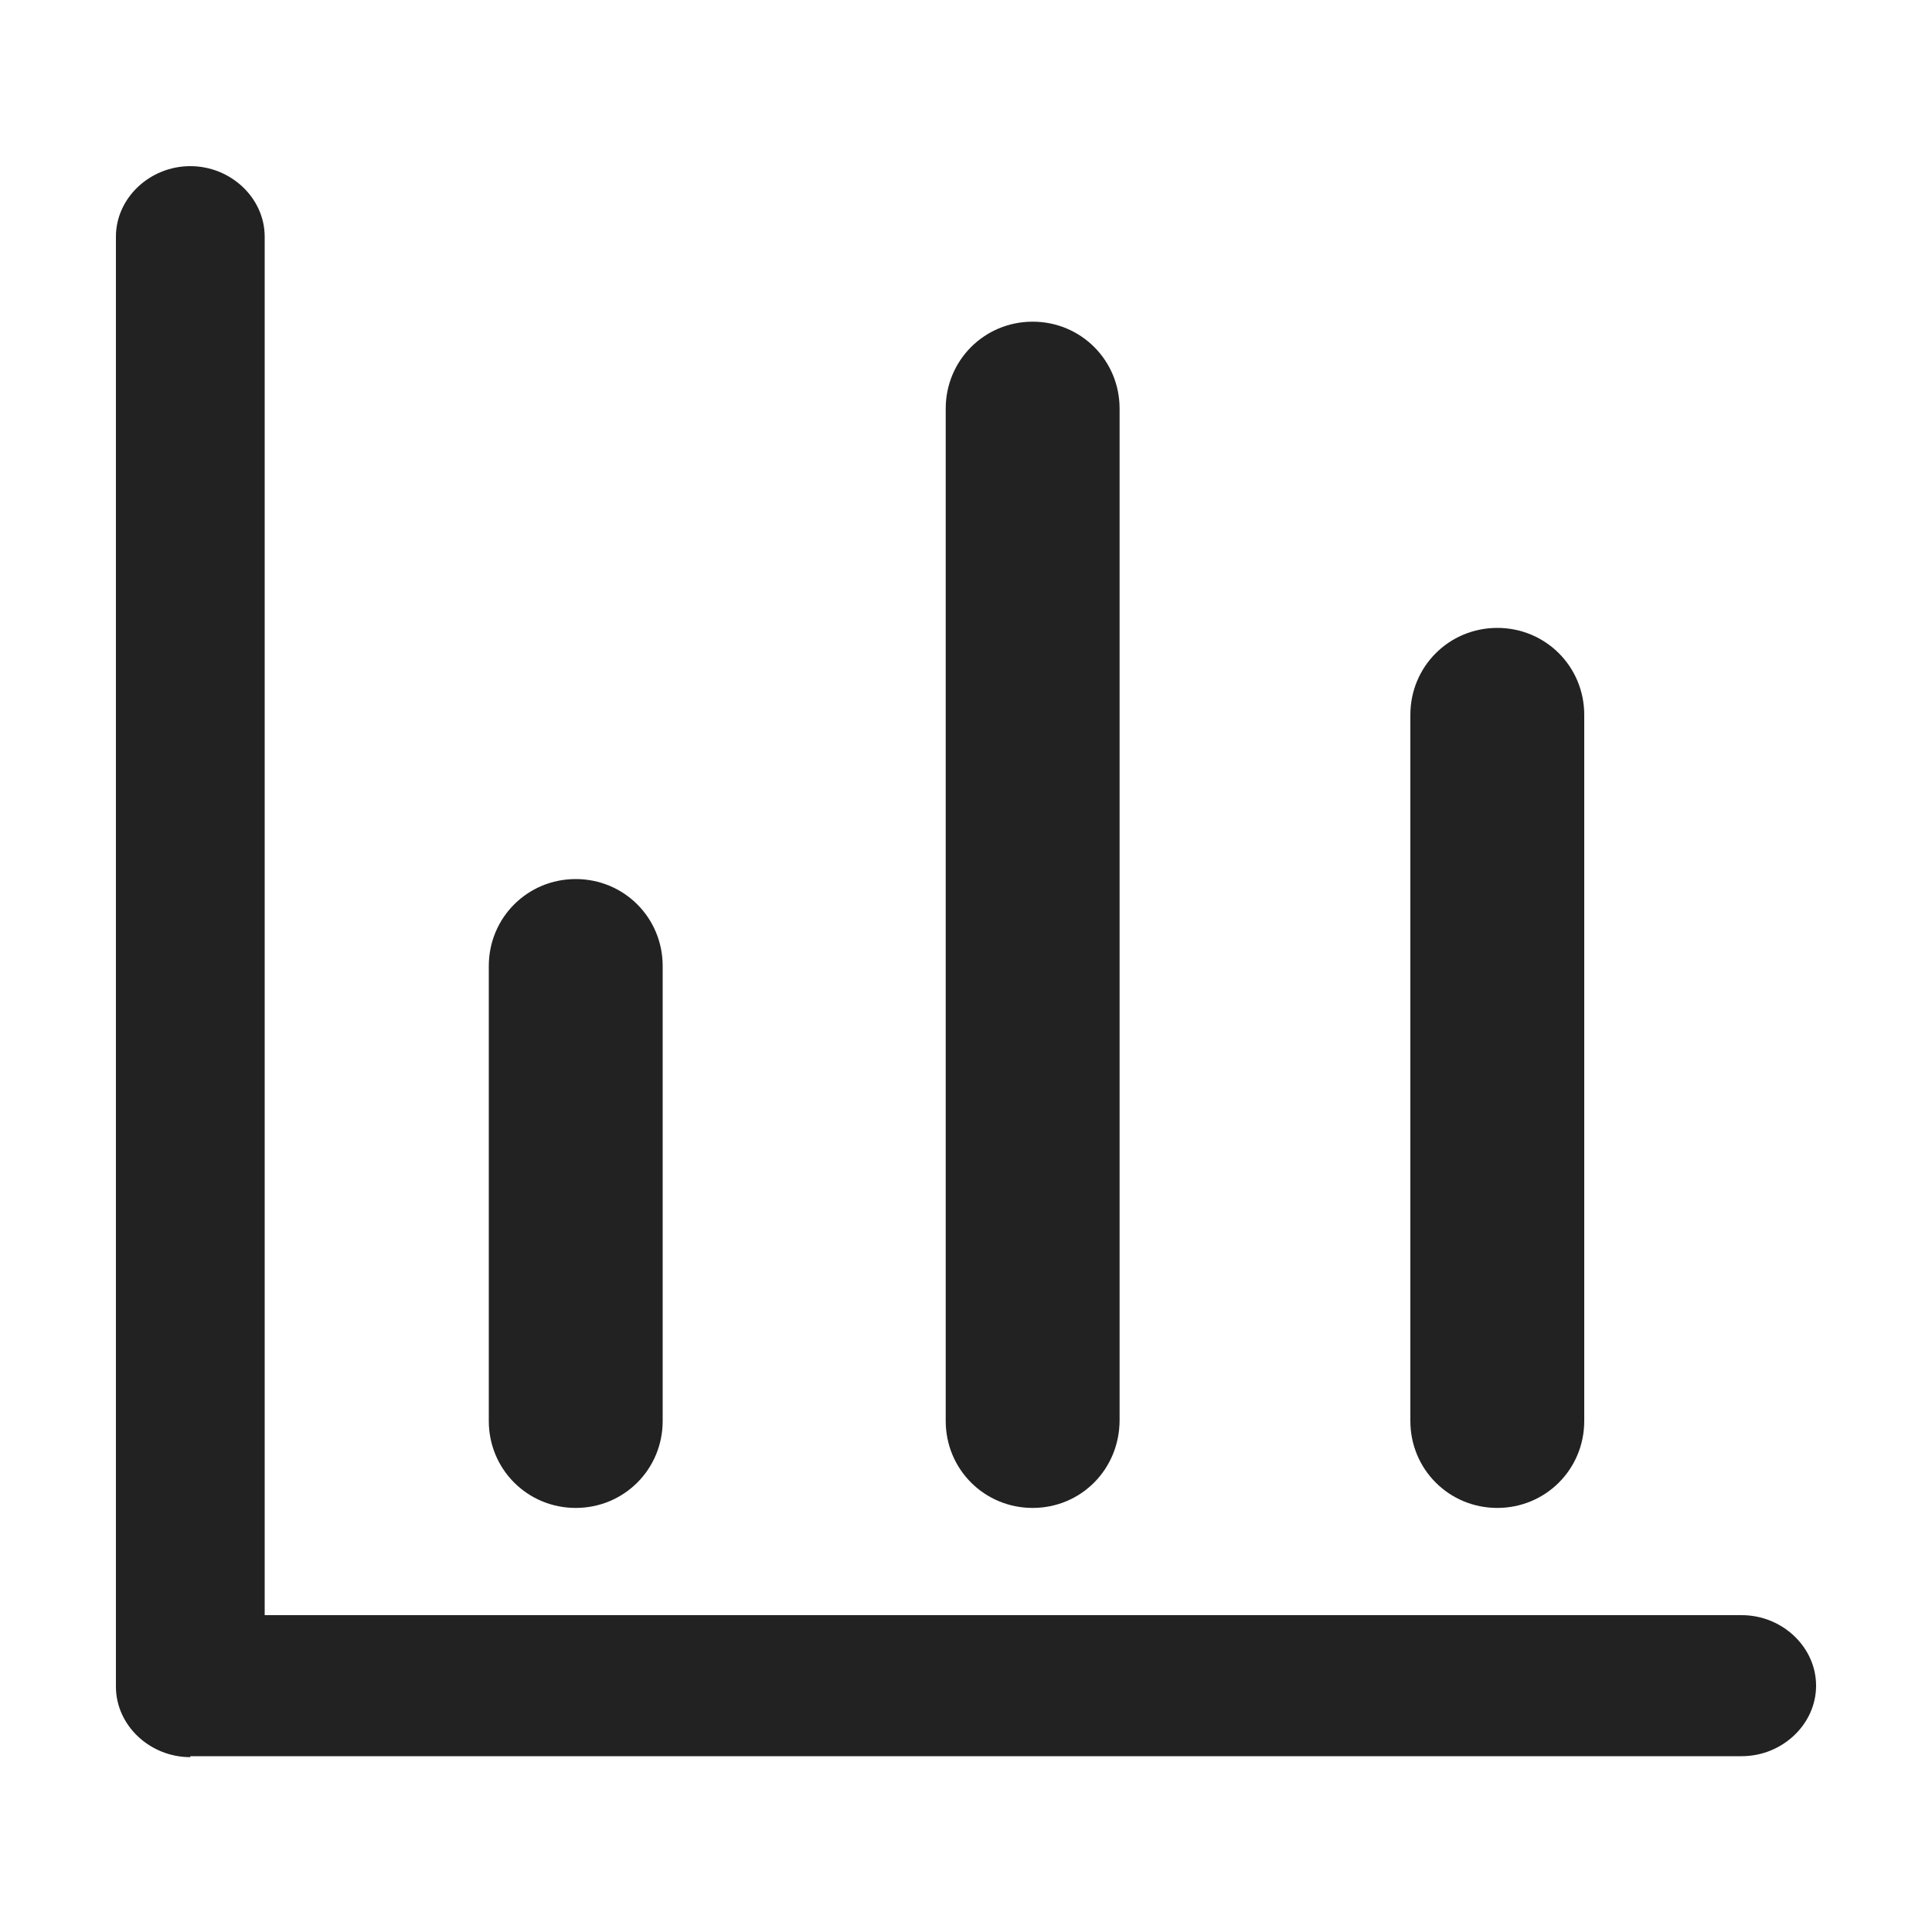
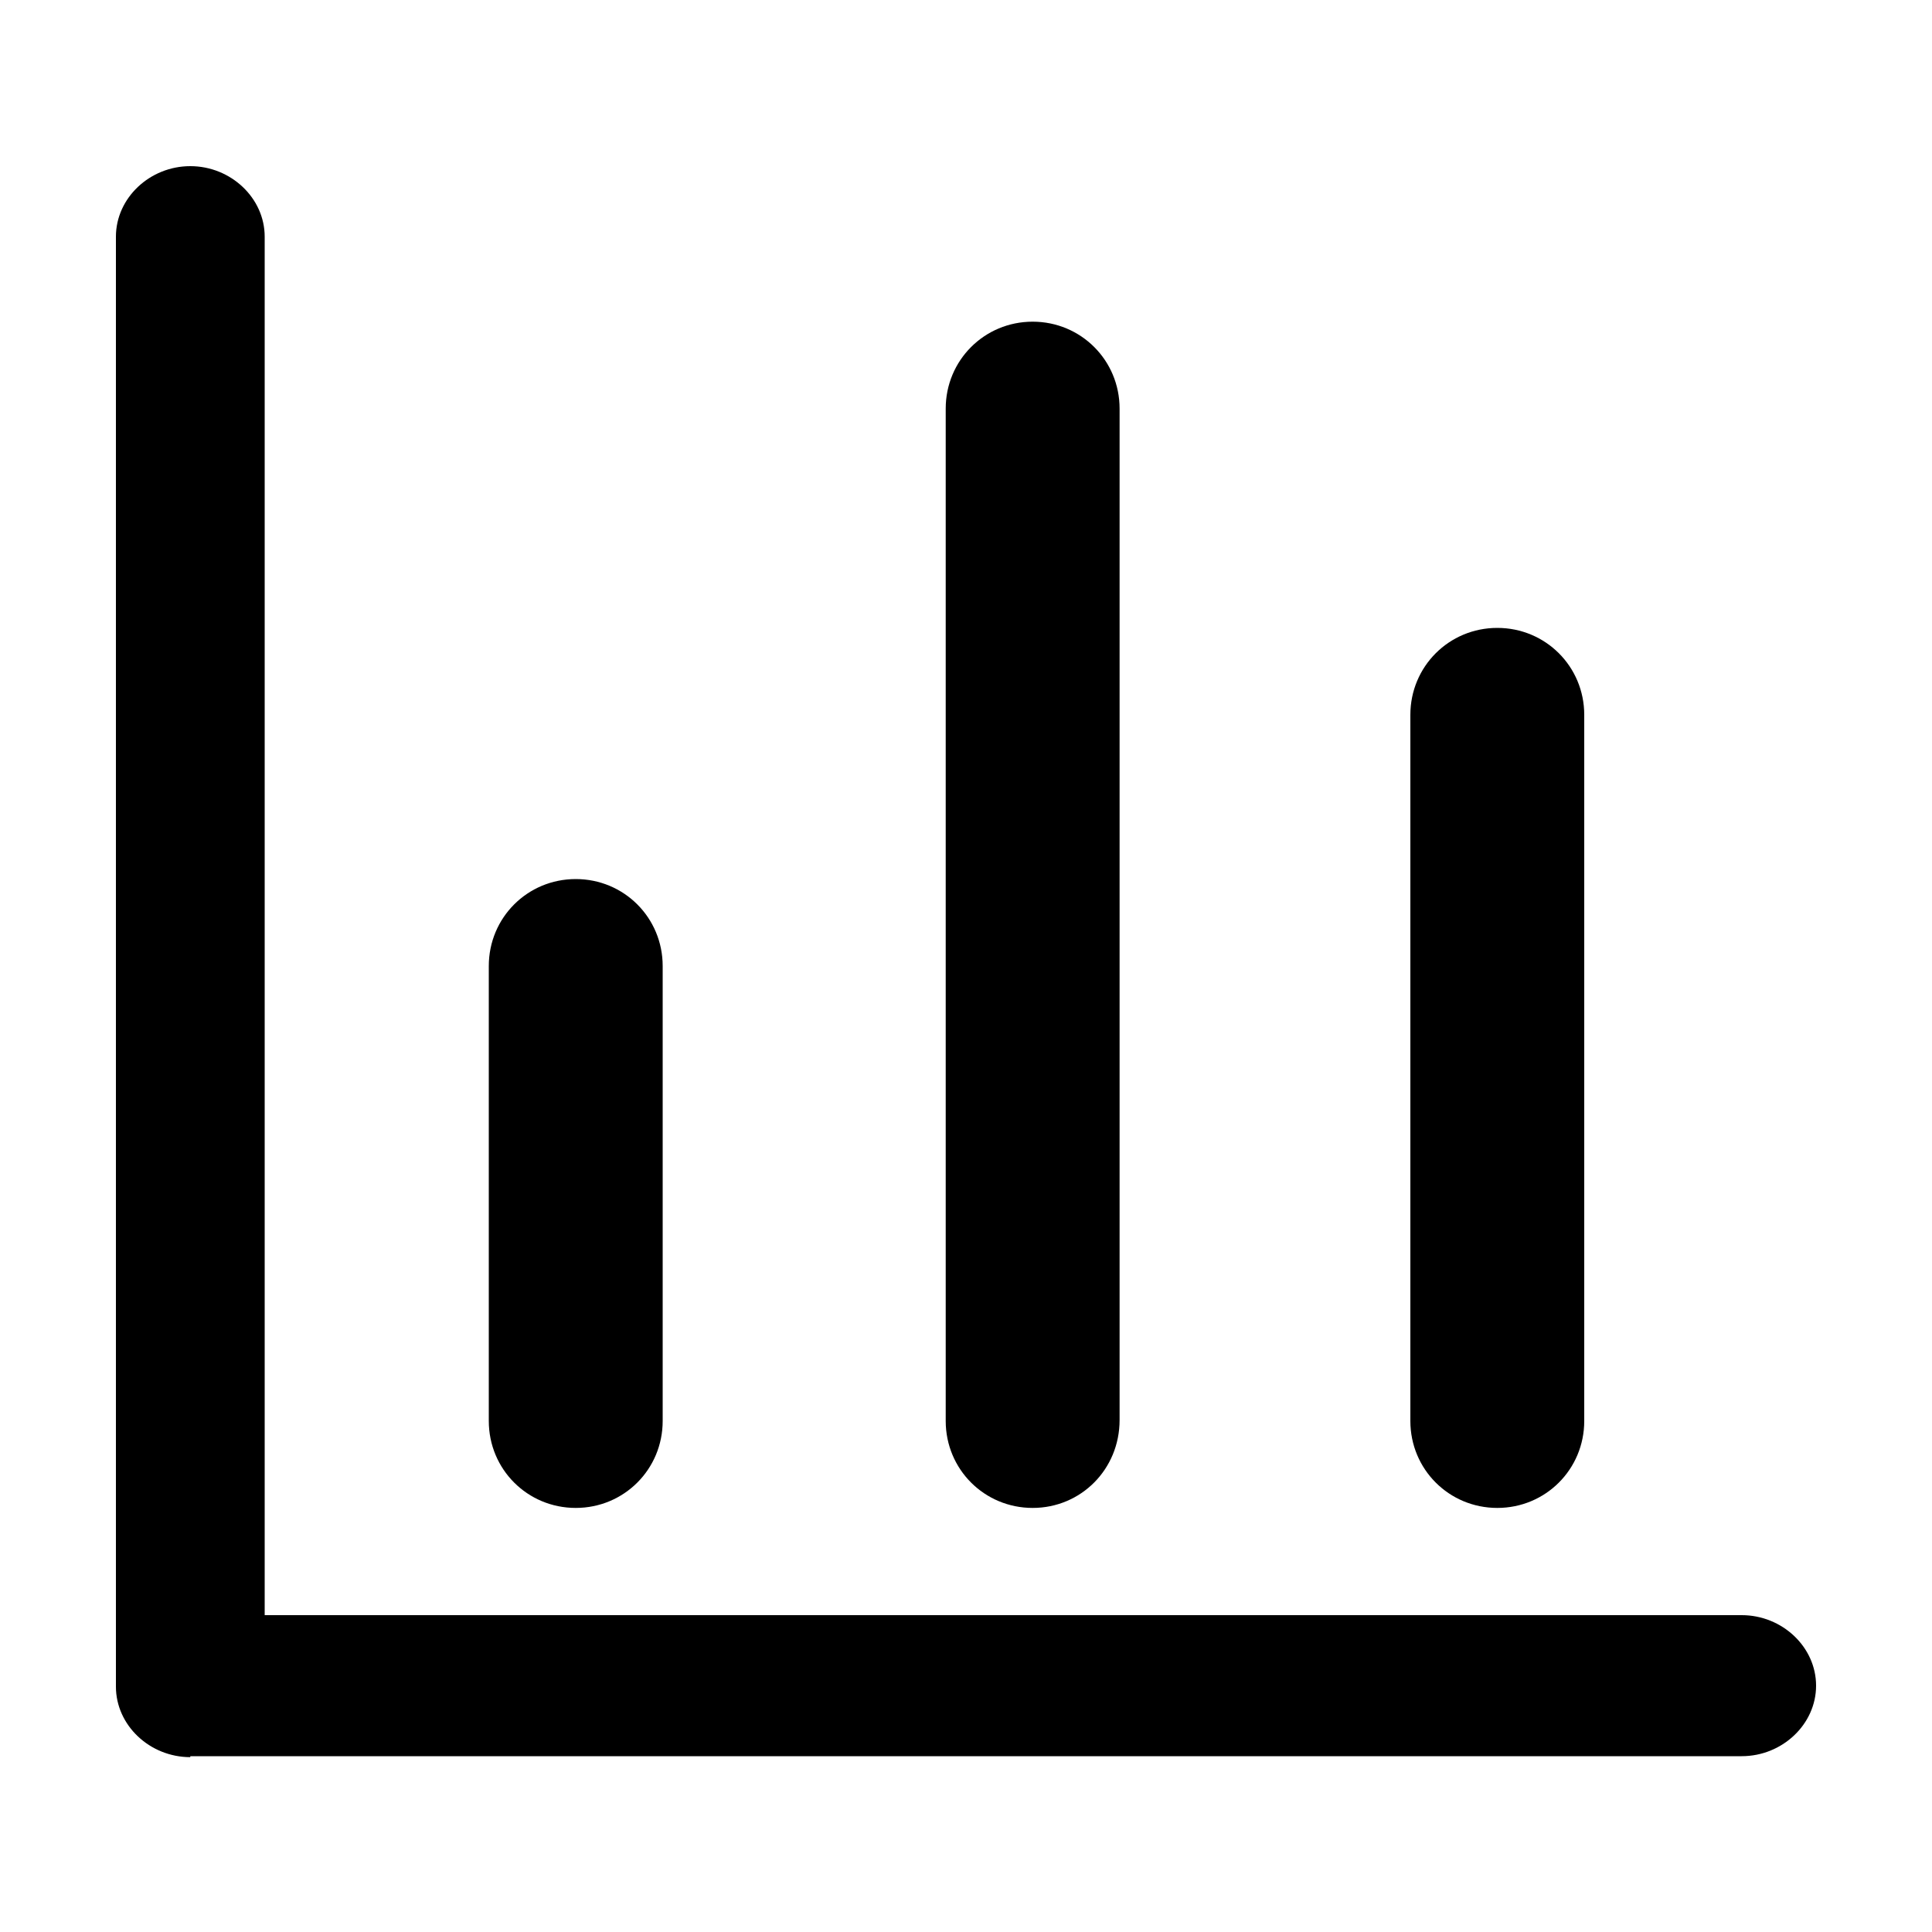
<svg xmlns="http://www.w3.org/2000/svg" t="1616903594308" class="icon" viewBox="0 0 1024 1024" version="1.1" p-id="6909" width="200" height="200">
  <defs>
    <style type="text/css" />
  </defs>
-   <path d="M100.864 931.328c-21.504 0-39.424-16.896-39.424-37.376V125.44c0-20.48 17.92-37.376 39.424-37.376s39.424 16.896 39.424 37.376v730.624h782.848c21.504 0 39.424 16.896 39.424 37.376s-17.92 37.376-39.424 37.376H100.864z" fill="#222222" p-id="6910" />
-   <path d="M305.152 799.232c-25.6 0-46.08-20.48-46.08-46.08V512c0-25.6 20.48-46.08 46.08-46.08s46.08 20.48 46.08 46.08v241.152c0 25.6-20.48 46.08-46.08 46.08z m242.176 0c-25.6 0-46.08-20.48-46.08-46.08V216.576c0-25.6 20.48-46.08 46.08-46.08s46.08 20.48 46.08 46.08V752.64c0 26.112-20.48 46.592-46.08 46.592z m246.272 0c-25.6 0-46.08-20.48-46.08-46.08V378.88c0-25.6 20.48-46.08 46.08-46.08s46.08 20.48 46.08 46.08v374.272c0 25.6-20.48 46.08-46.08 46.08z" fill="#222222" p-id="6911" />
+   <path d="M100.864 931.328c-21.504 0-39.424-16.896-39.424-37.376V125.44c0-20.48 17.92-37.376 39.424-37.376s39.424 16.896 39.424 37.376v730.624h782.848c21.504 0 39.424 16.896 39.424 37.376s-17.92 37.376-39.424 37.376H100.864z" p-id="6910" />
+   <path d="M305.152 799.232c-25.6 0-46.08-20.48-46.08-46.08V512c0-25.6 20.48-46.08 46.08-46.08s46.08 20.48 46.08 46.08v241.152c0 25.6-20.48 46.08-46.08 46.08z m242.176 0c-25.6 0-46.08-20.48-46.08-46.08V216.576c0-25.6 20.48-46.08 46.08-46.08s46.08 20.48 46.08 46.08V752.64c0 26.112-20.48 46.592-46.08 46.592z m246.272 0c-25.6 0-46.08-20.48-46.08-46.08V378.88c0-25.6 20.48-46.08 46.08-46.08s46.08 20.48 46.08 46.08v374.272c0 25.6-20.48 46.08-46.08 46.08z" p-id="6911" />
</svg>
